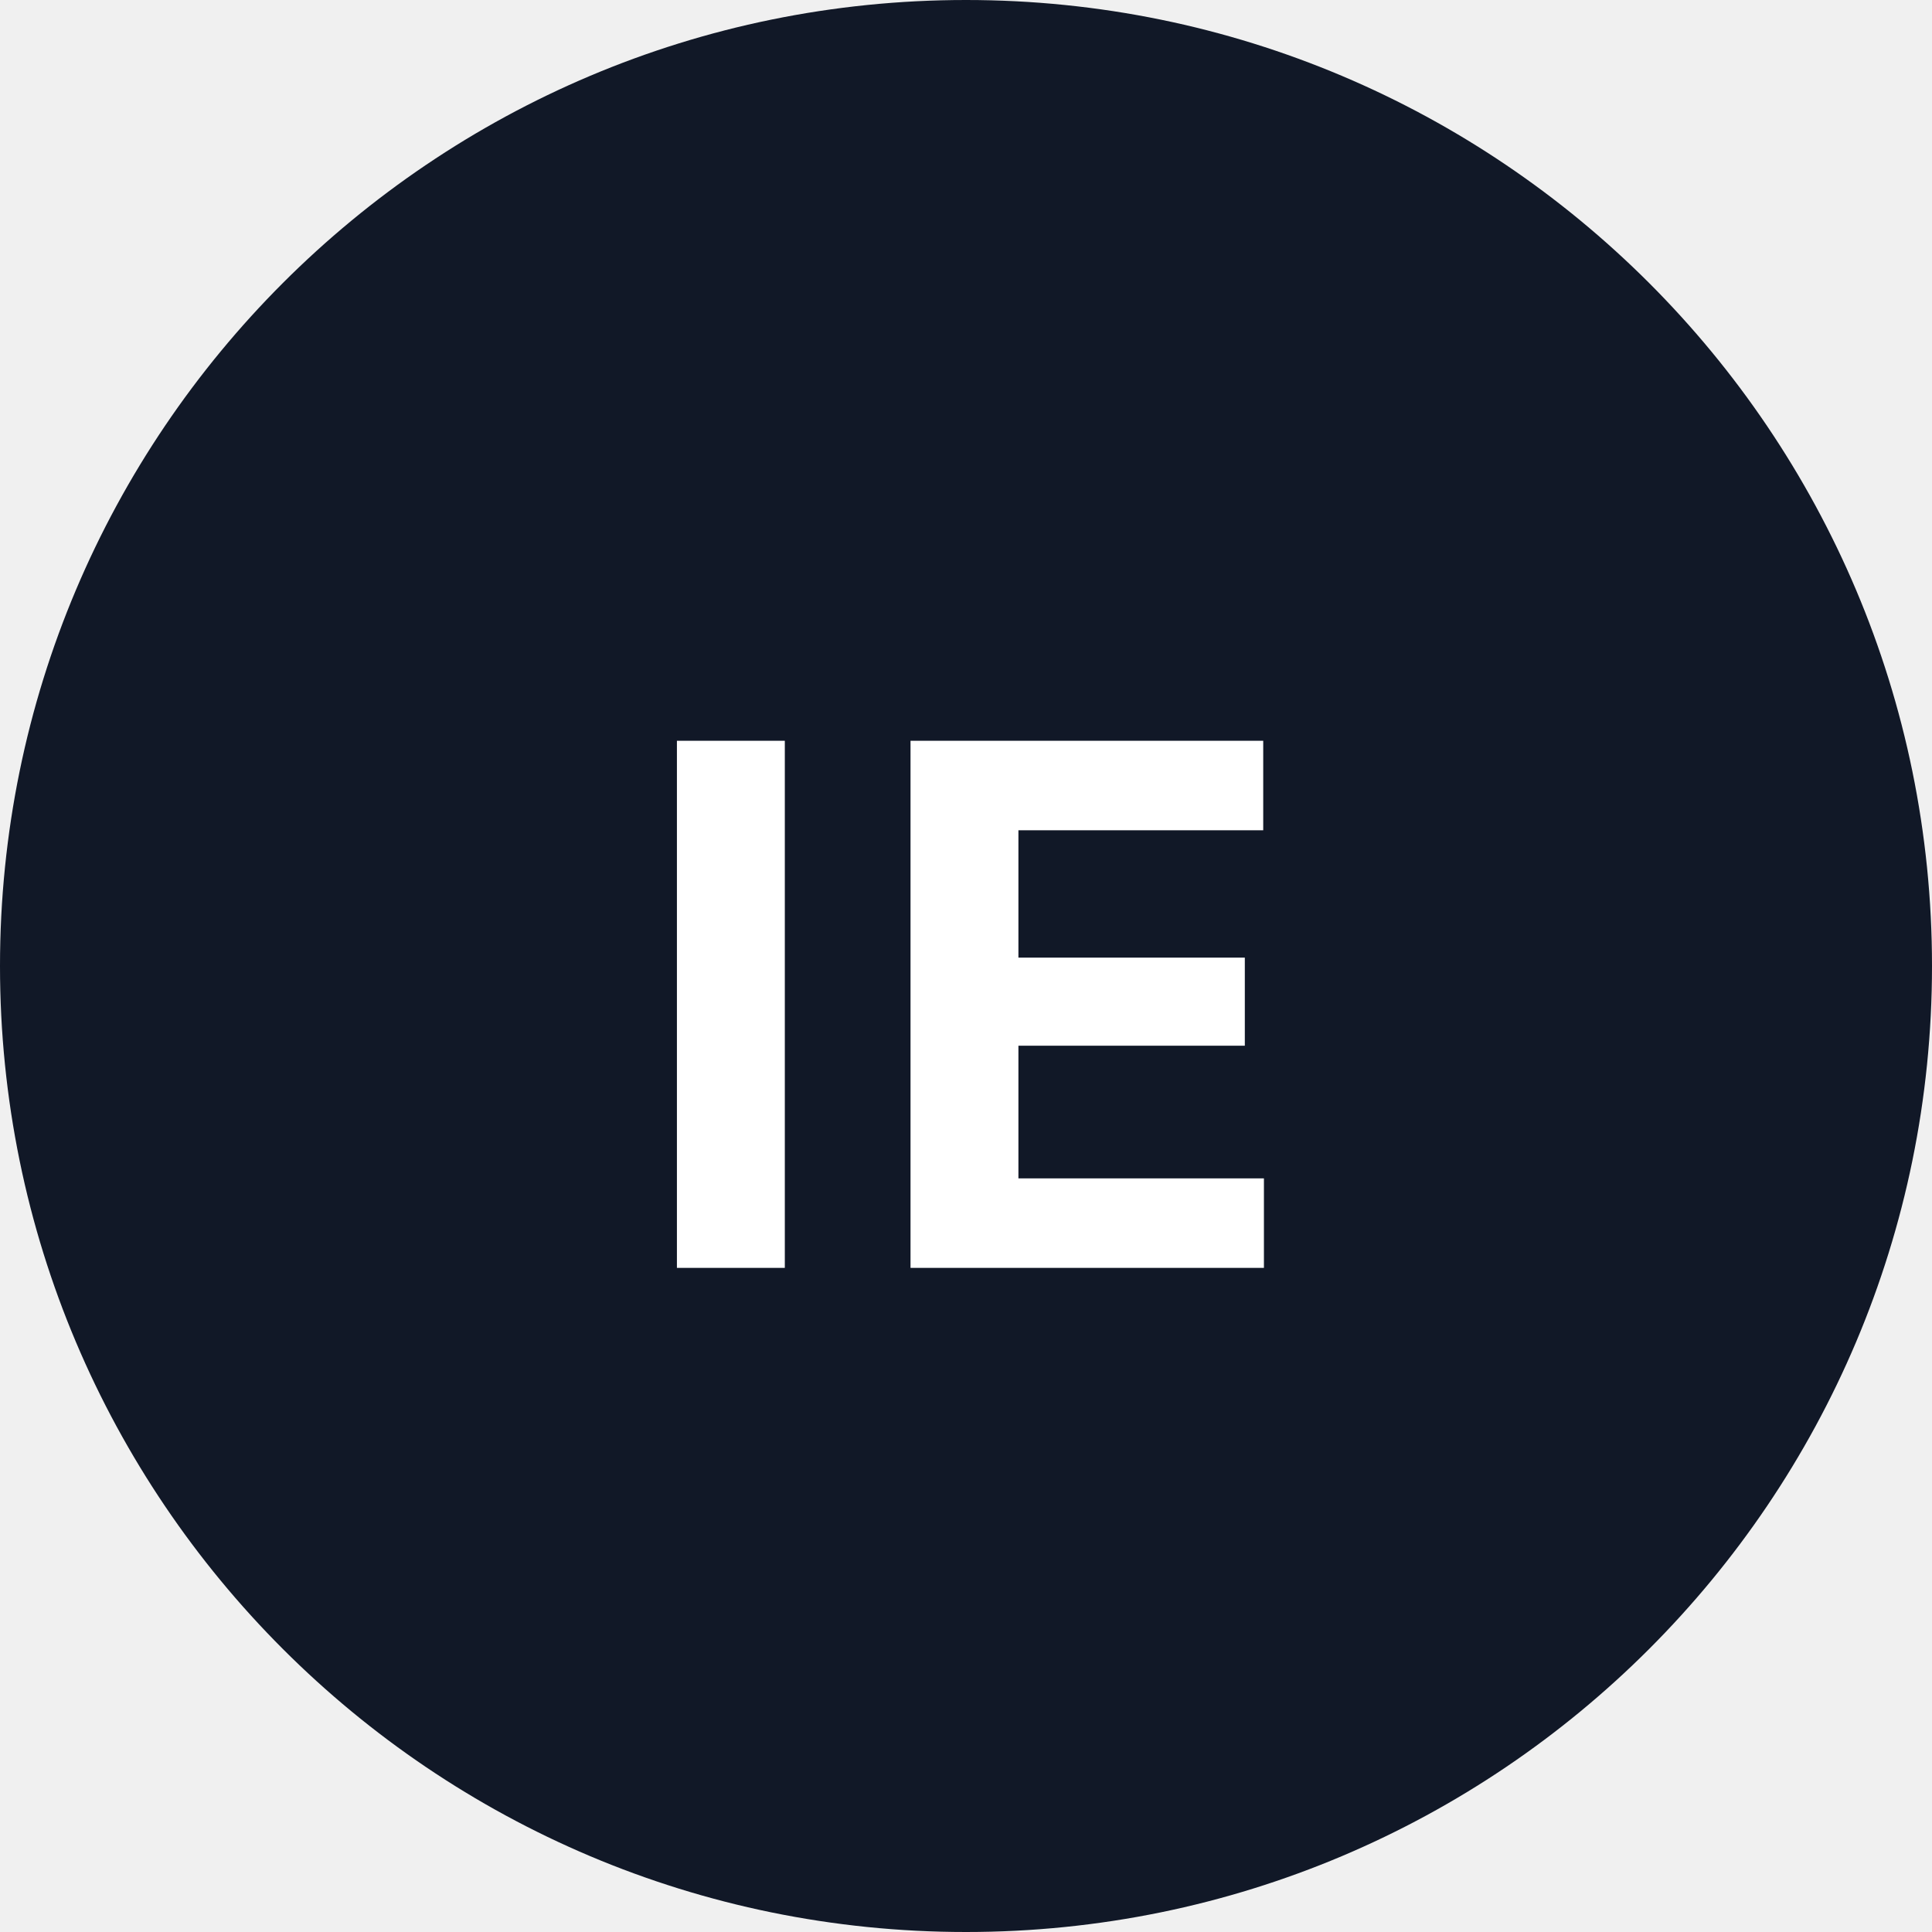
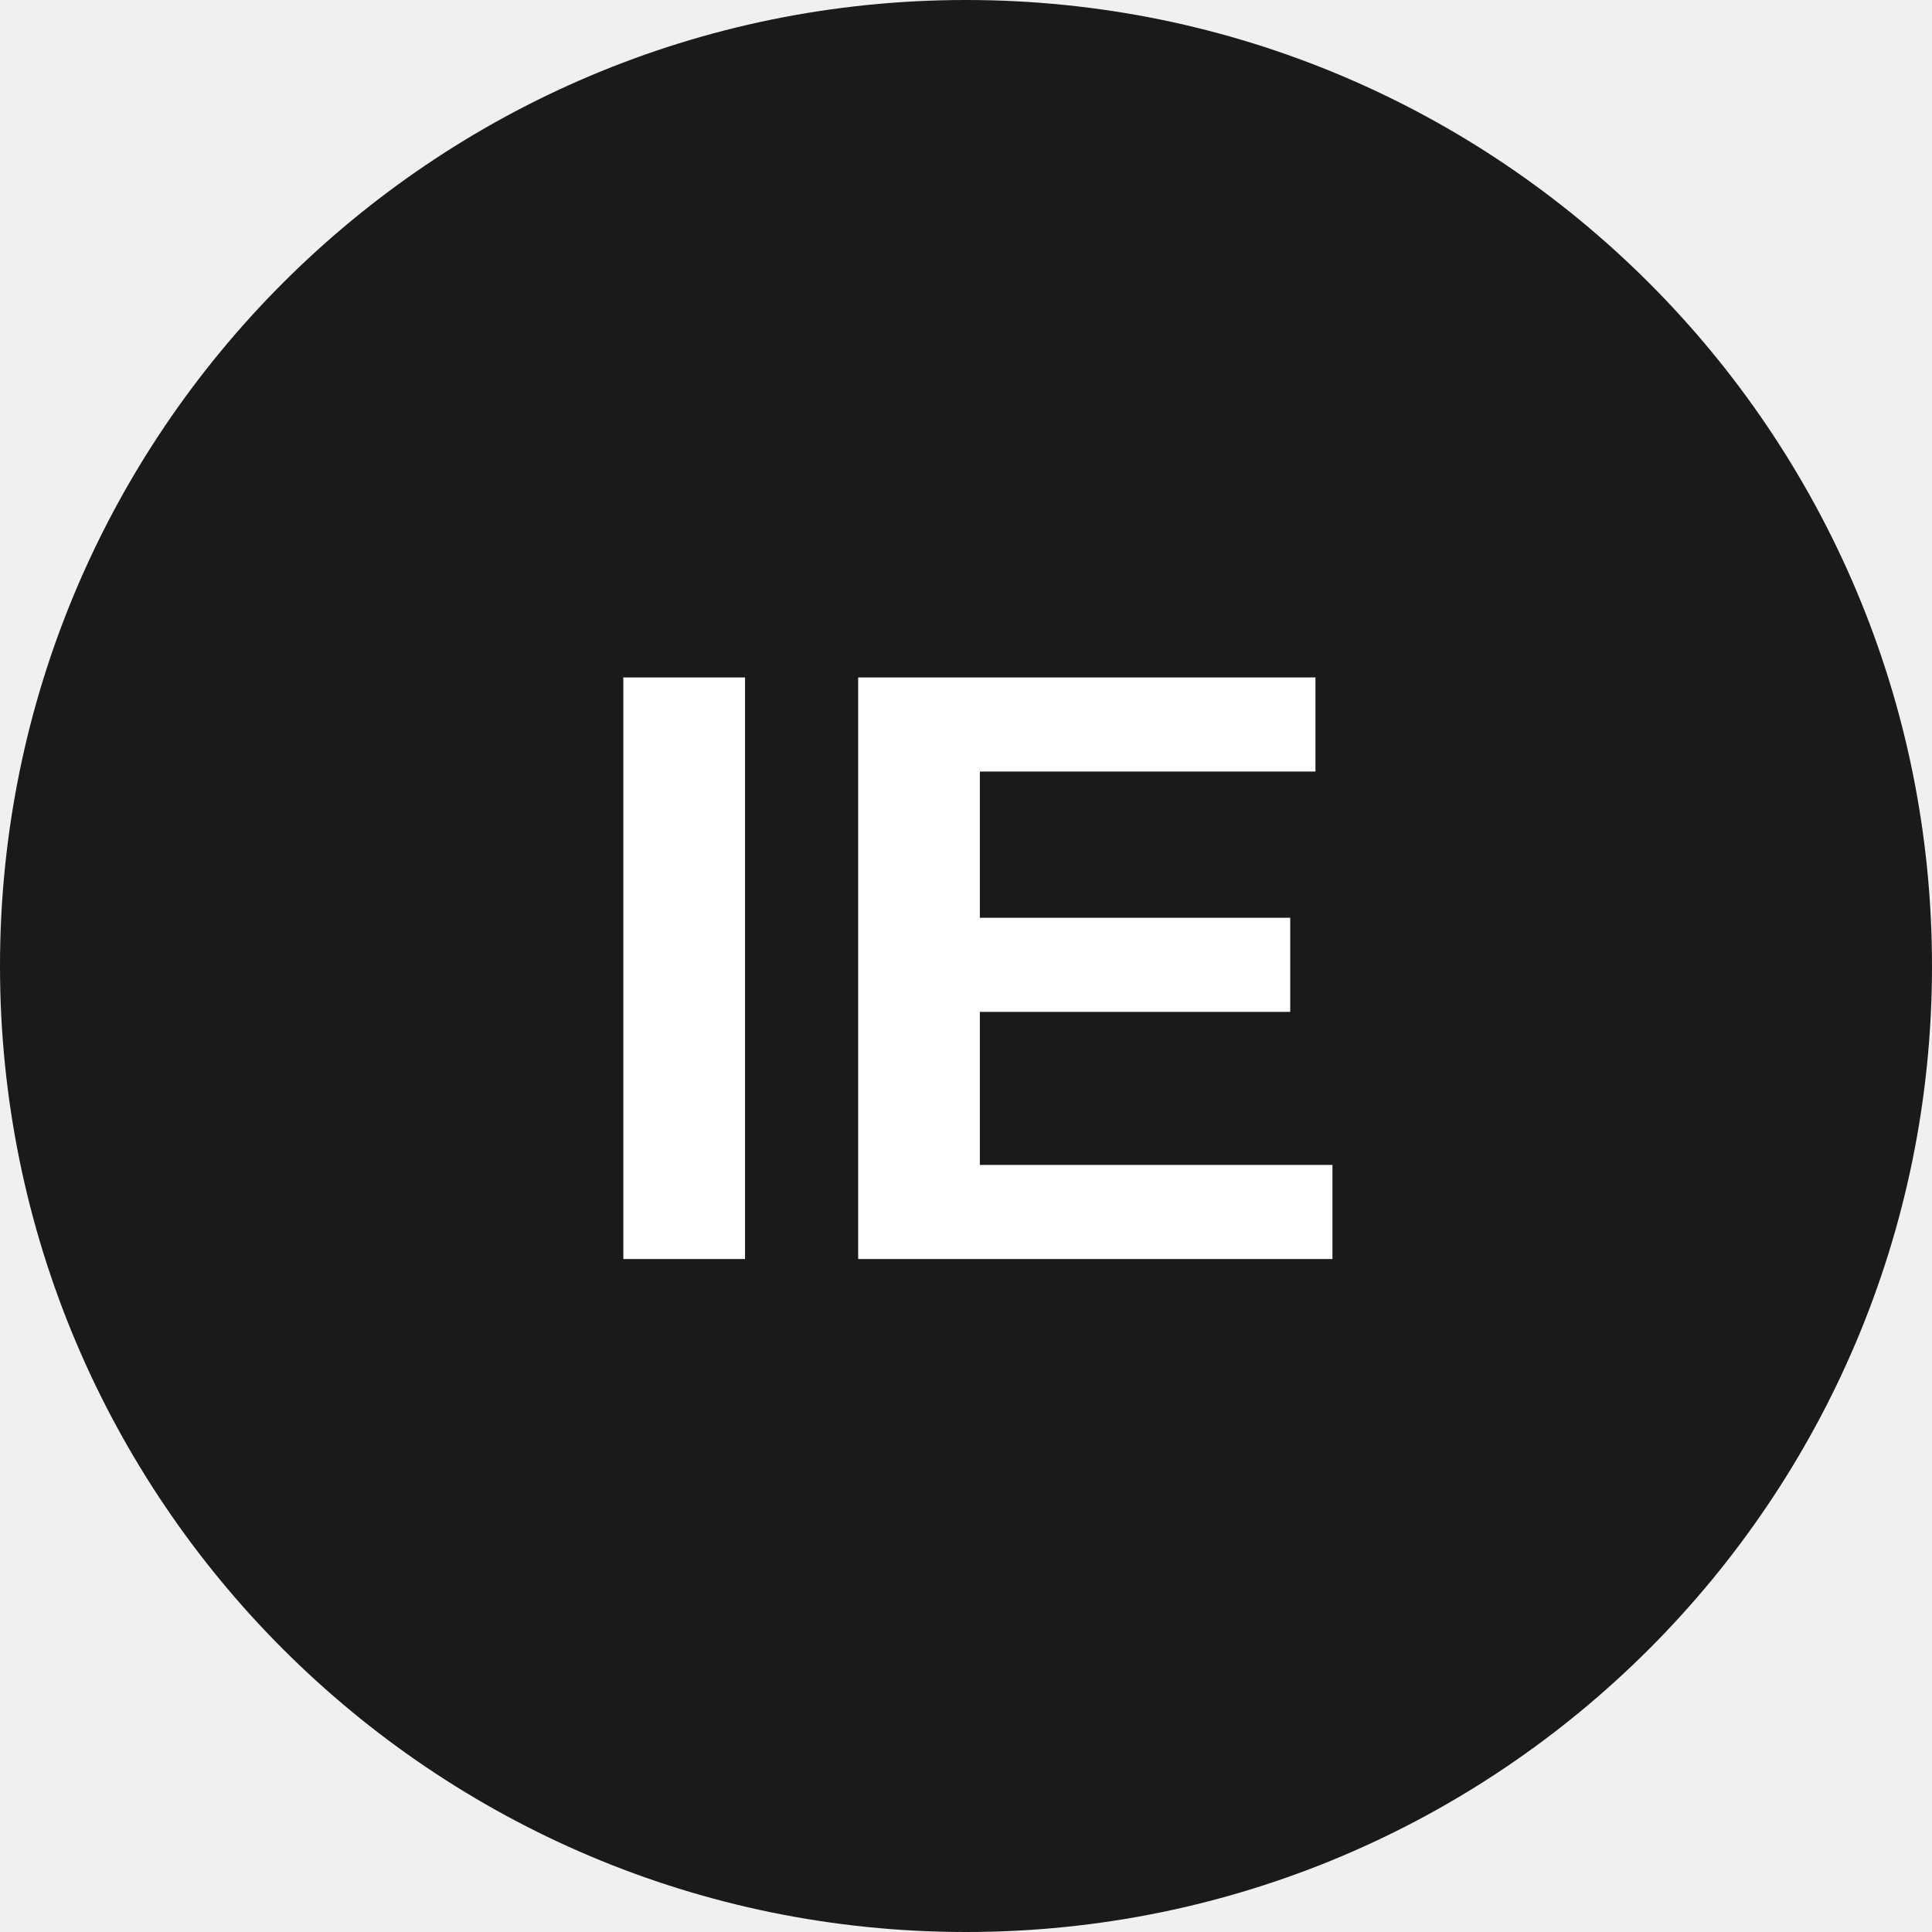
- <svg xmlns="http://www.w3.org/2000/svg" width="512" height="512" viewBox="0 0 512 512">
-   <circle cx="256" cy="256" r="256" fill="#111827" />
-   <text x="256" y="336" font-family="system-ui, -apple-system, sans-serif" font-size="192" font-weight="700" text-anchor="middle" fill="white" letter-spacing="8px">IE</text>
+ <svg xmlns="http://www.w3.org/2000/svg" width="128" height="128" viewBox="0 0 128 128">
+   <circle cx="64" cy="64" r="64" fill="#1a1a1a" />
+   <text x="50%" y="50%" font-family="Arial, sans-serif" font-size="56" font-weight="bold" fill="white" text-anchor="middle" dominant-baseline="central">IE</text>
</svg>
